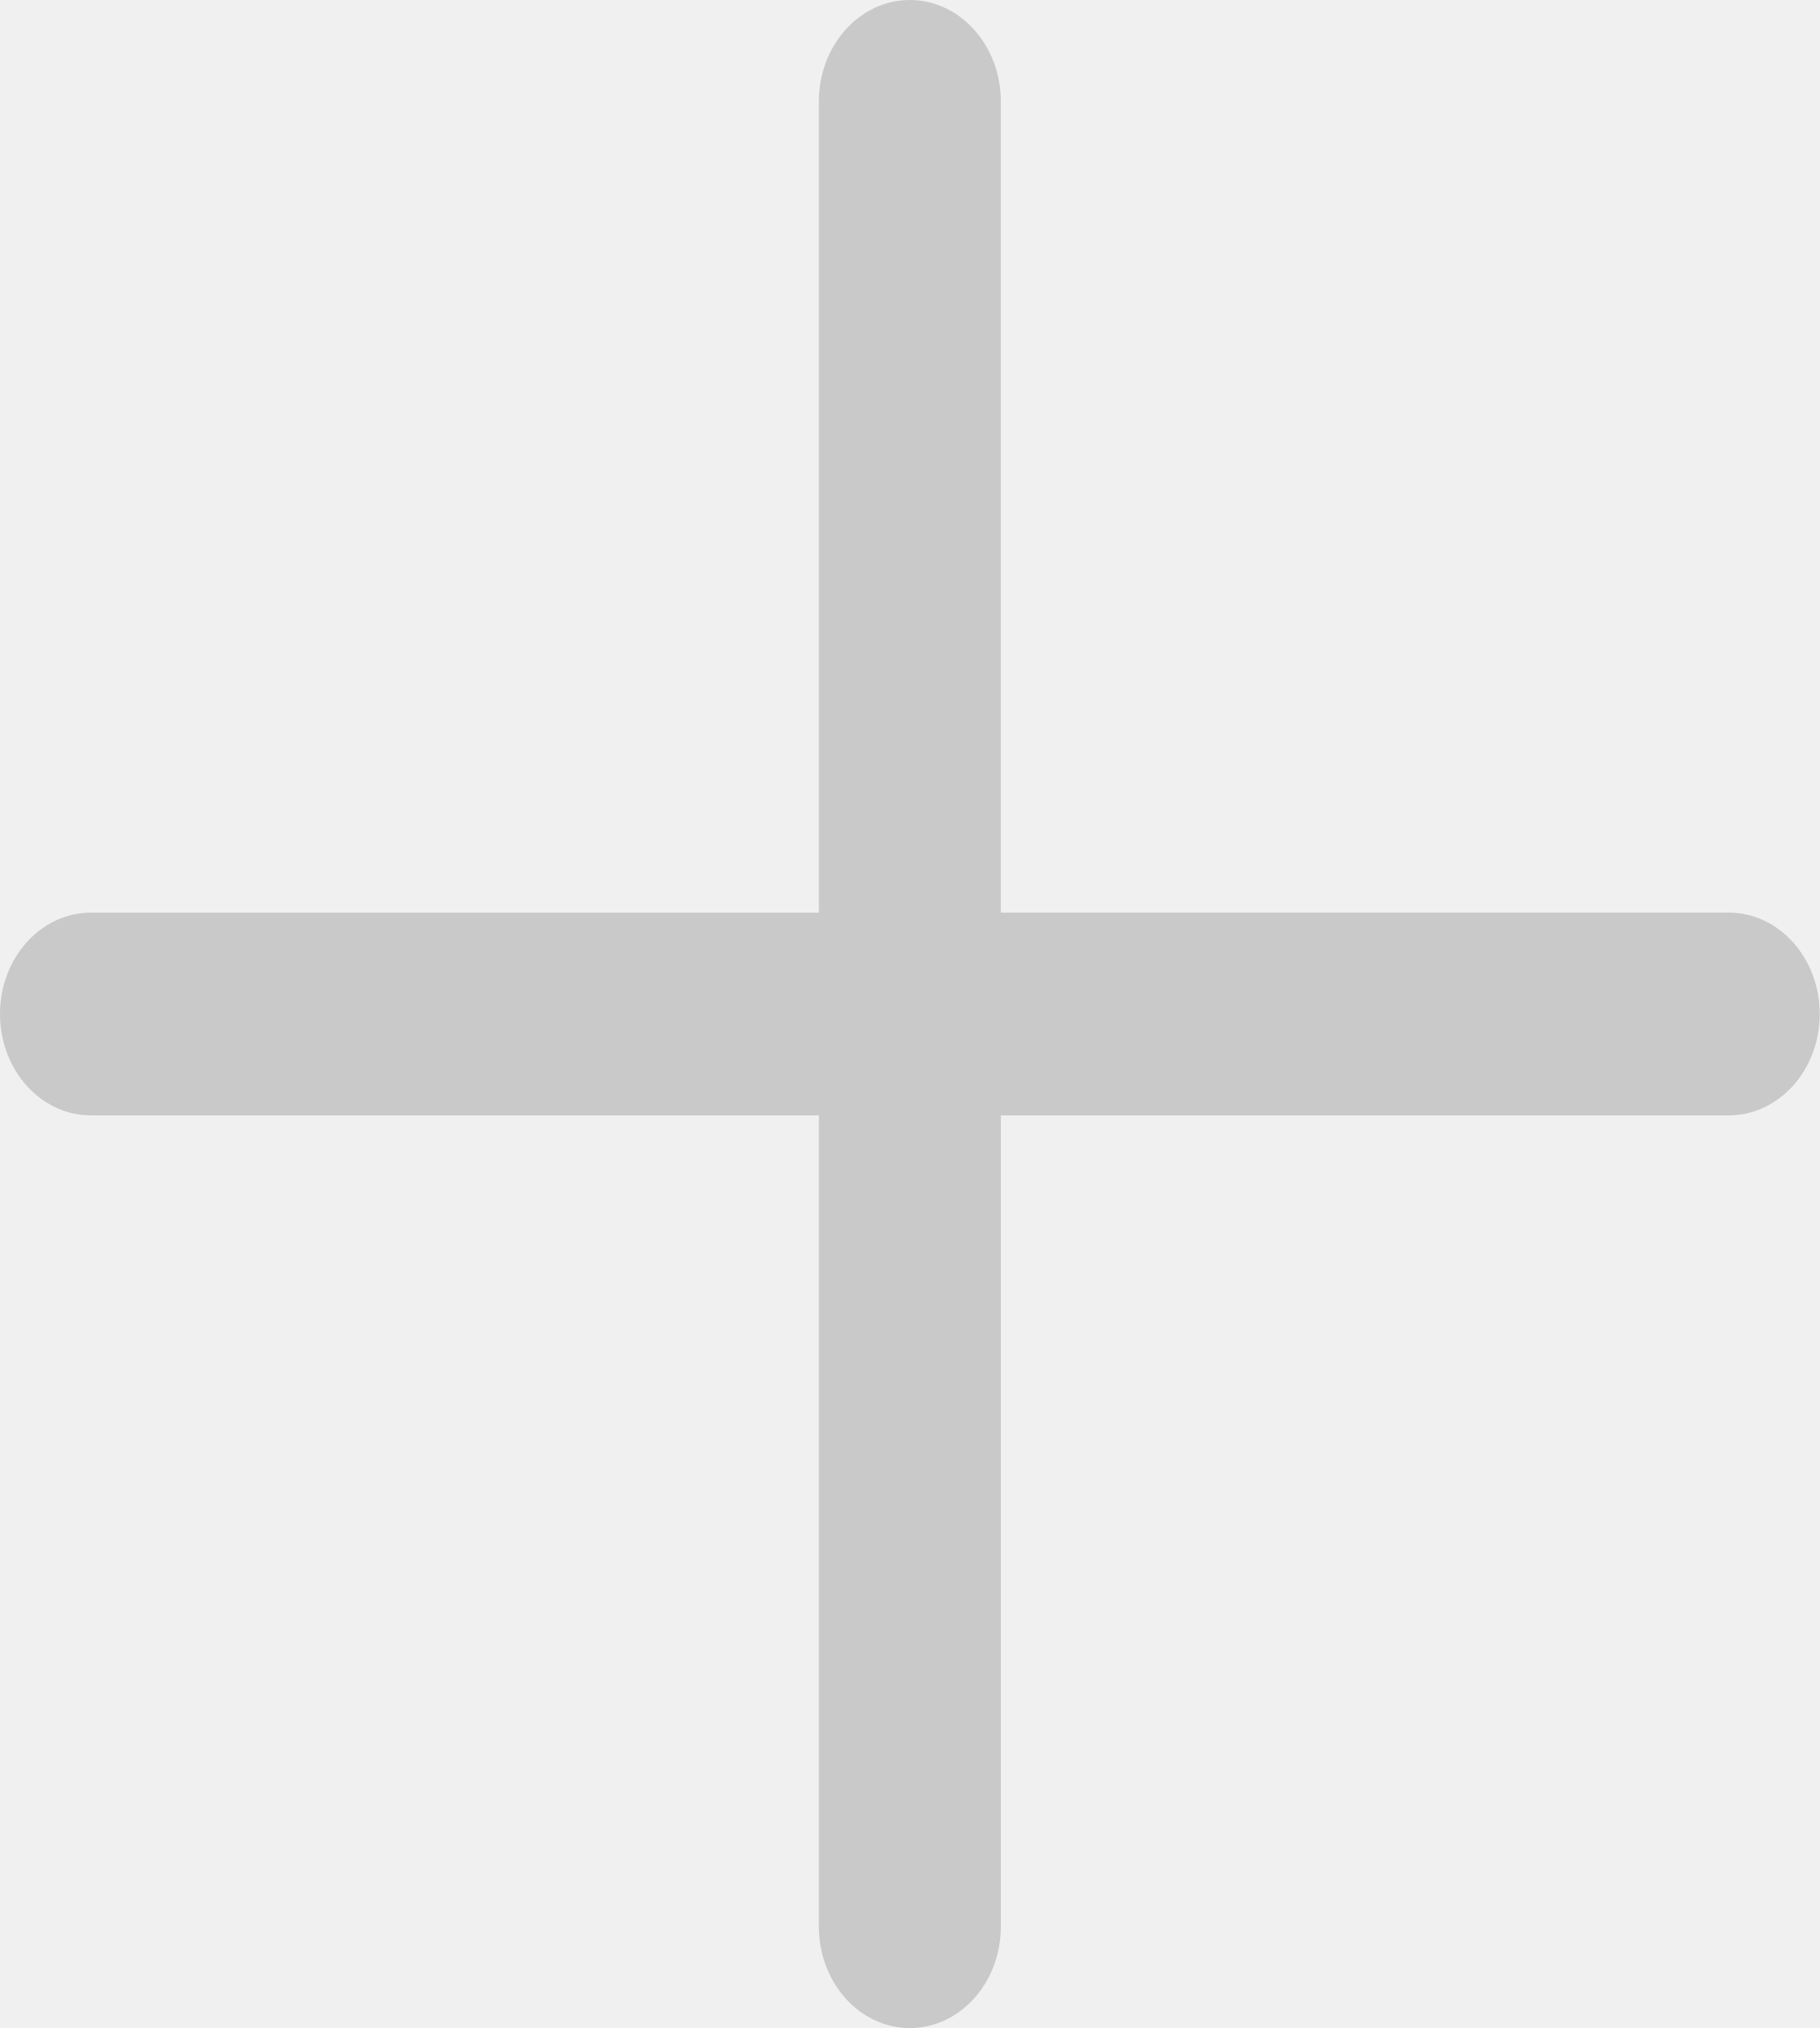
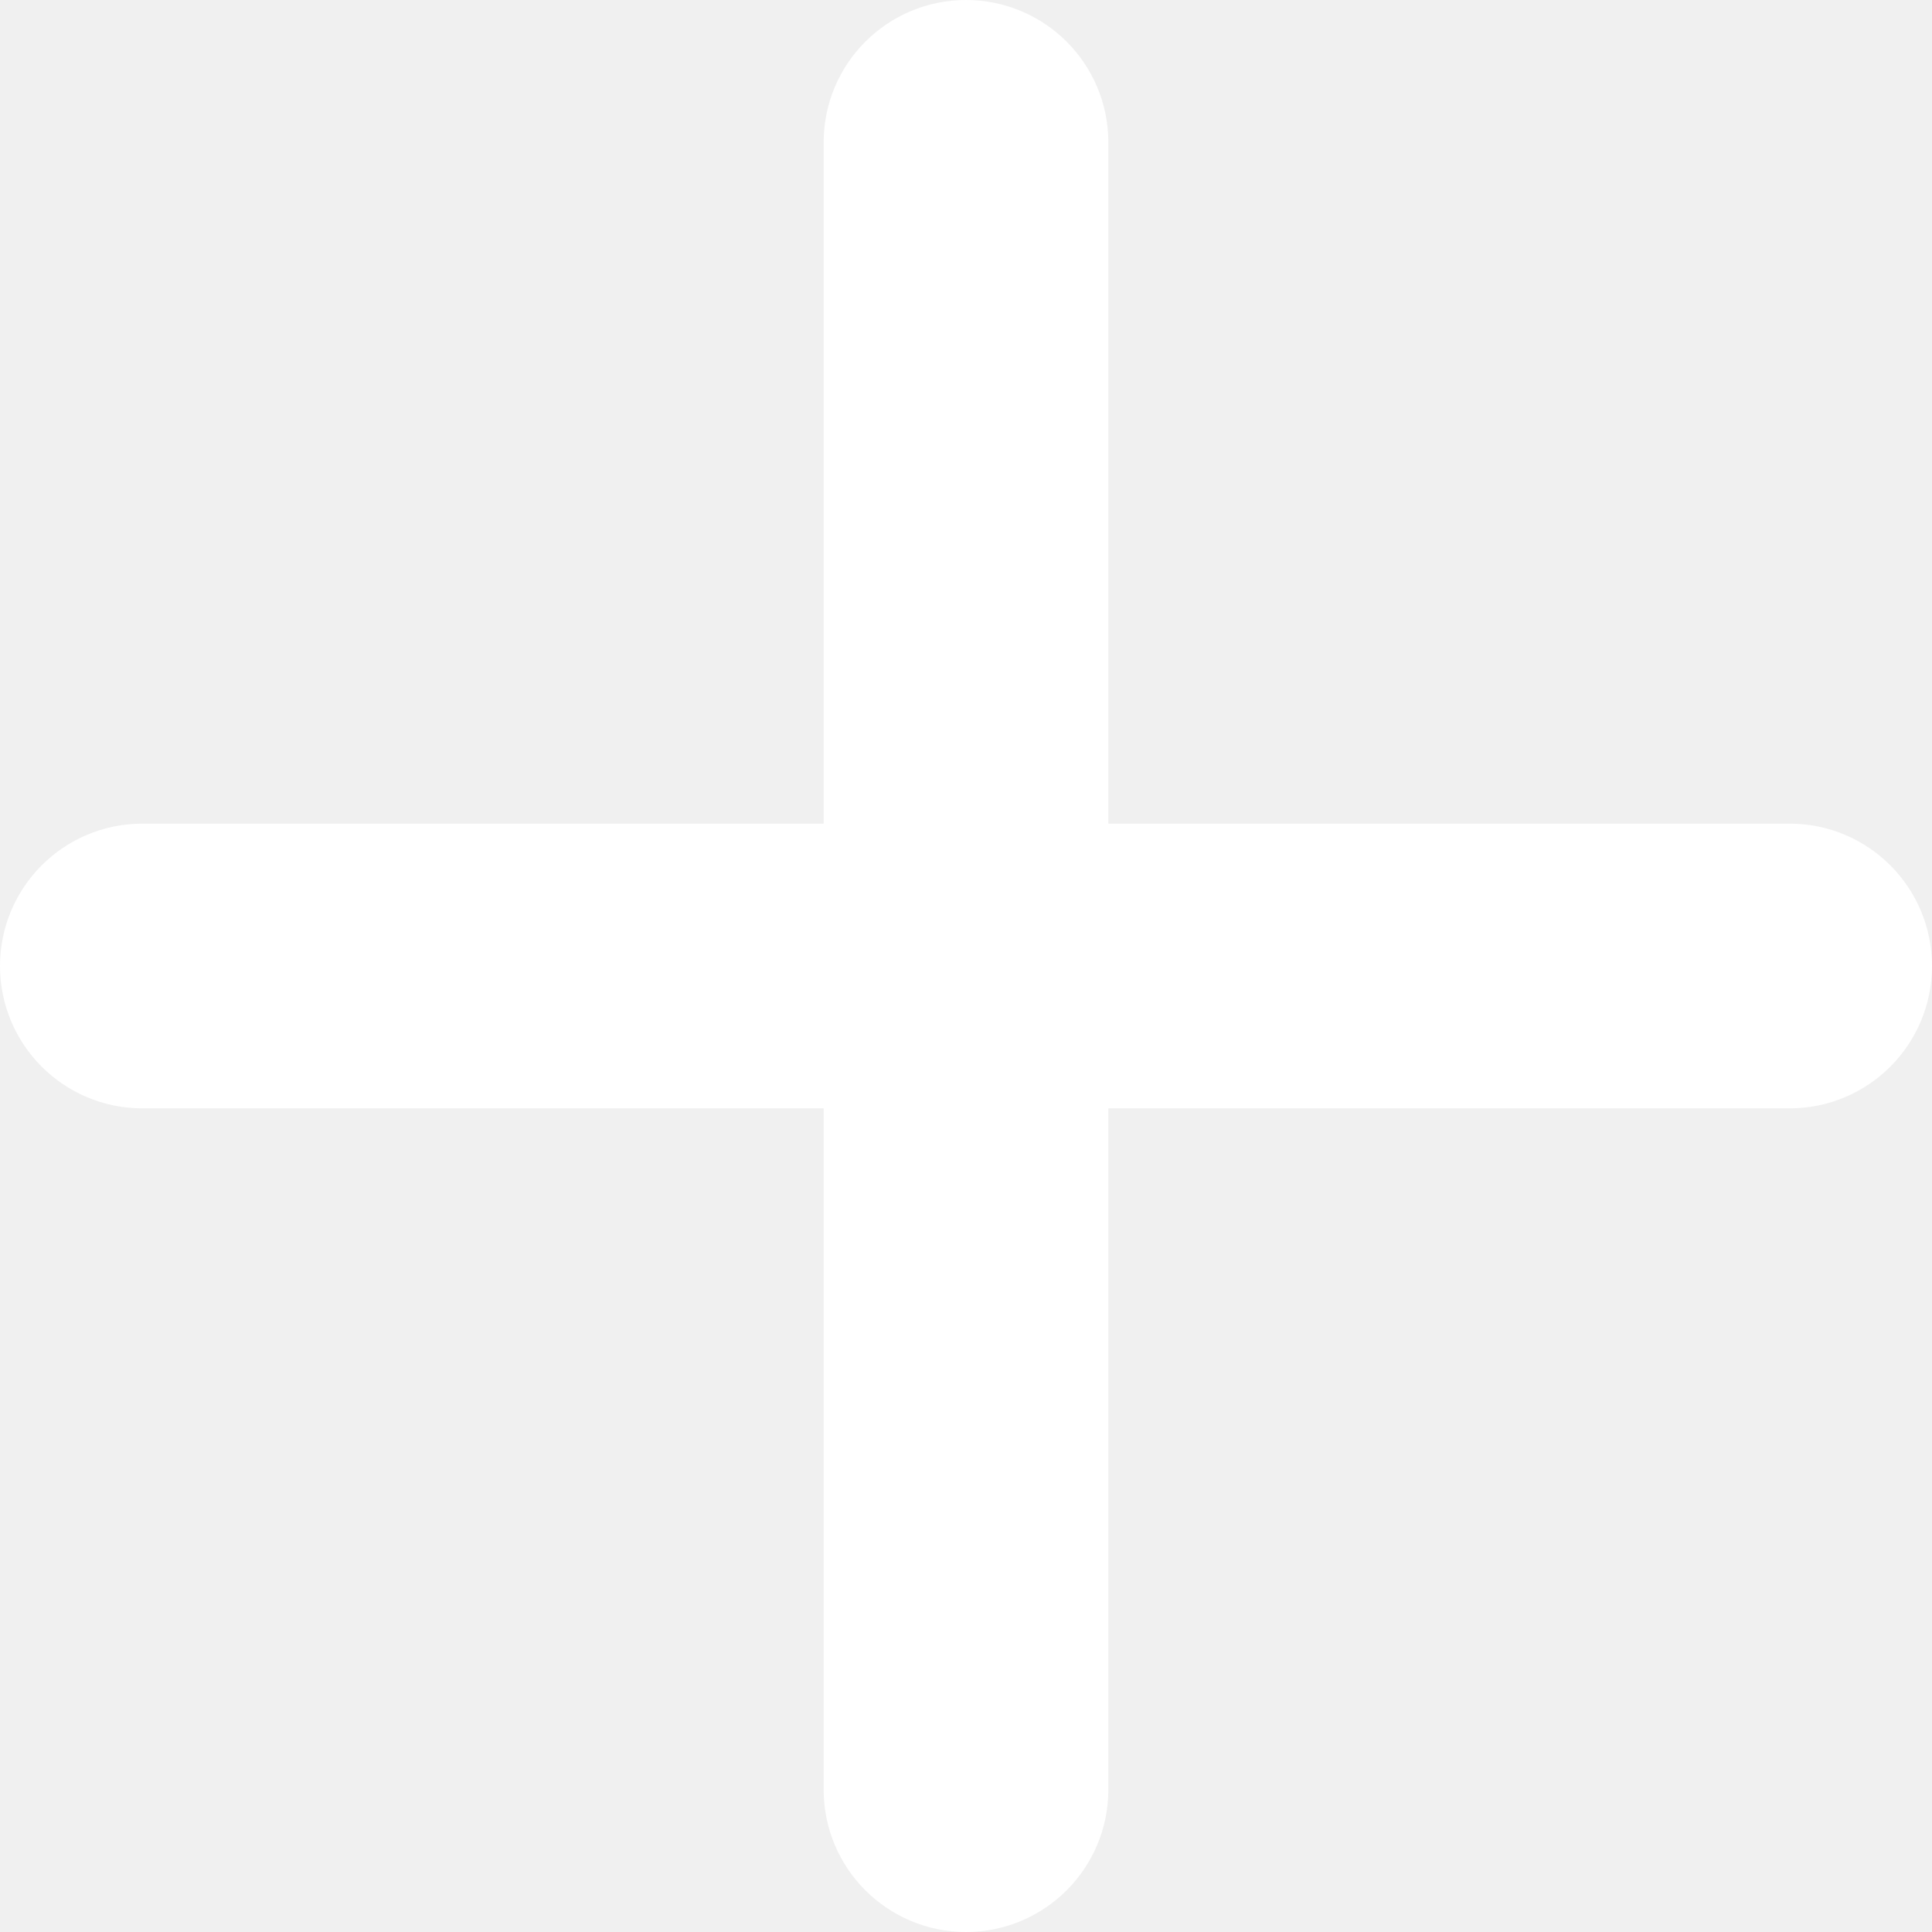
- <svg xmlns="http://www.w3.org/2000/svg" width="129" height="143.741" viewBox="0 0 129 143.741">
-   <defs>
-     <style>.a{fill:rgba(112,112,112,0.3);}</style>
-   </defs>
-   <g transform="translate(0)">
-     <path class="a" d="M122.55,64.683H70.95V7.187C70.95,3.22,68.06,0,64.5,0s-6.45,3.22-6.45,7.187v57.5H6.45C2.89,64.683,0,67.9,0,71.87s2.89,7.188,6.45,7.188h51.6v57.5c0,3.968,2.89,7.188,6.45,7.188s6.451-3.22,6.451-7.188v-57.5h51.6c3.561,0,6.451-3.22,6.451-7.188S126.11,64.683,122.55,64.683Zm0,0" />
+ <svg xmlns="http://www.w3.org/2000/svg" width="19" height="19" viewBox="0 0 19 19">
+   <g id="ic-add" transform="translate(0.5 0.5)">
+     <path id="plus_1_" data-name="plus (1)" d="M17.1,8.1H9.9V.9A.9.9,0,0,0,8.1.9V8.1H.9a.9.9,0,0,0,0,1.8H8.1v7.2a.9.9,0,1,0,1.8,0V9.9h7.2a.9.9,0,1,0,0-1.8Zm0,0" transform="translate(0)" fill="#fff" stroke="#fff" stroke-width="1" />
  </g>
</svg>
